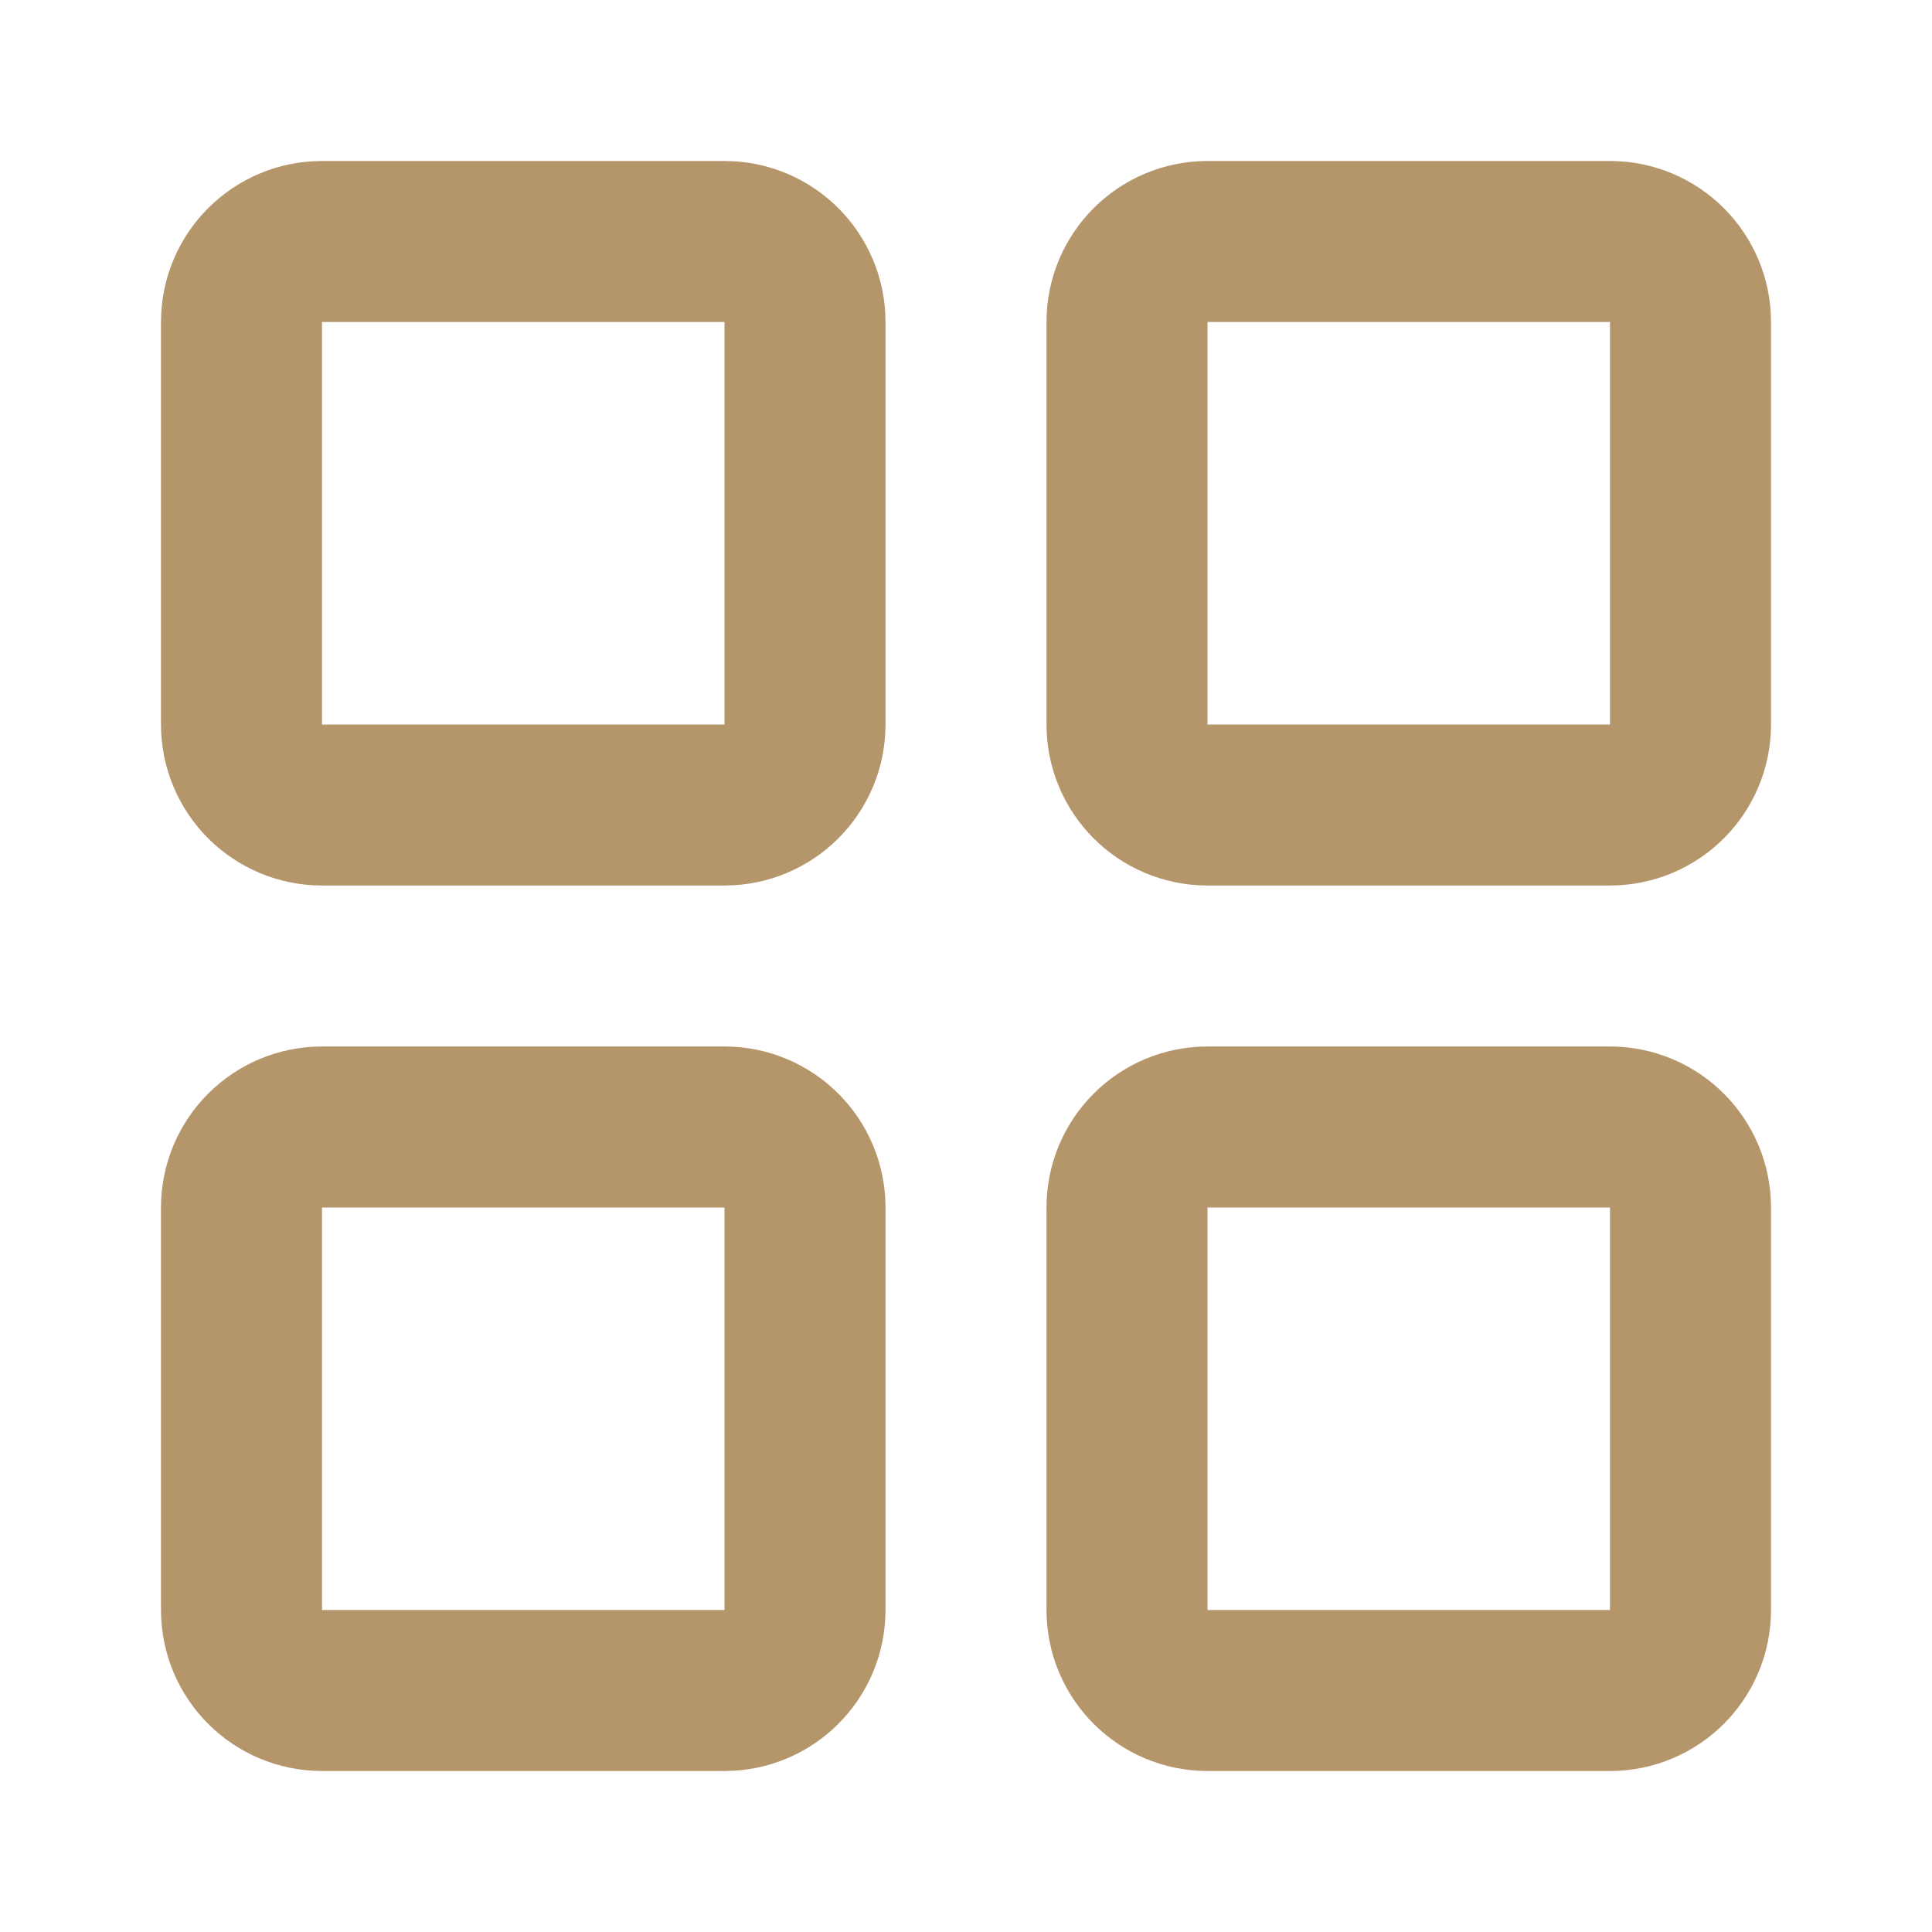
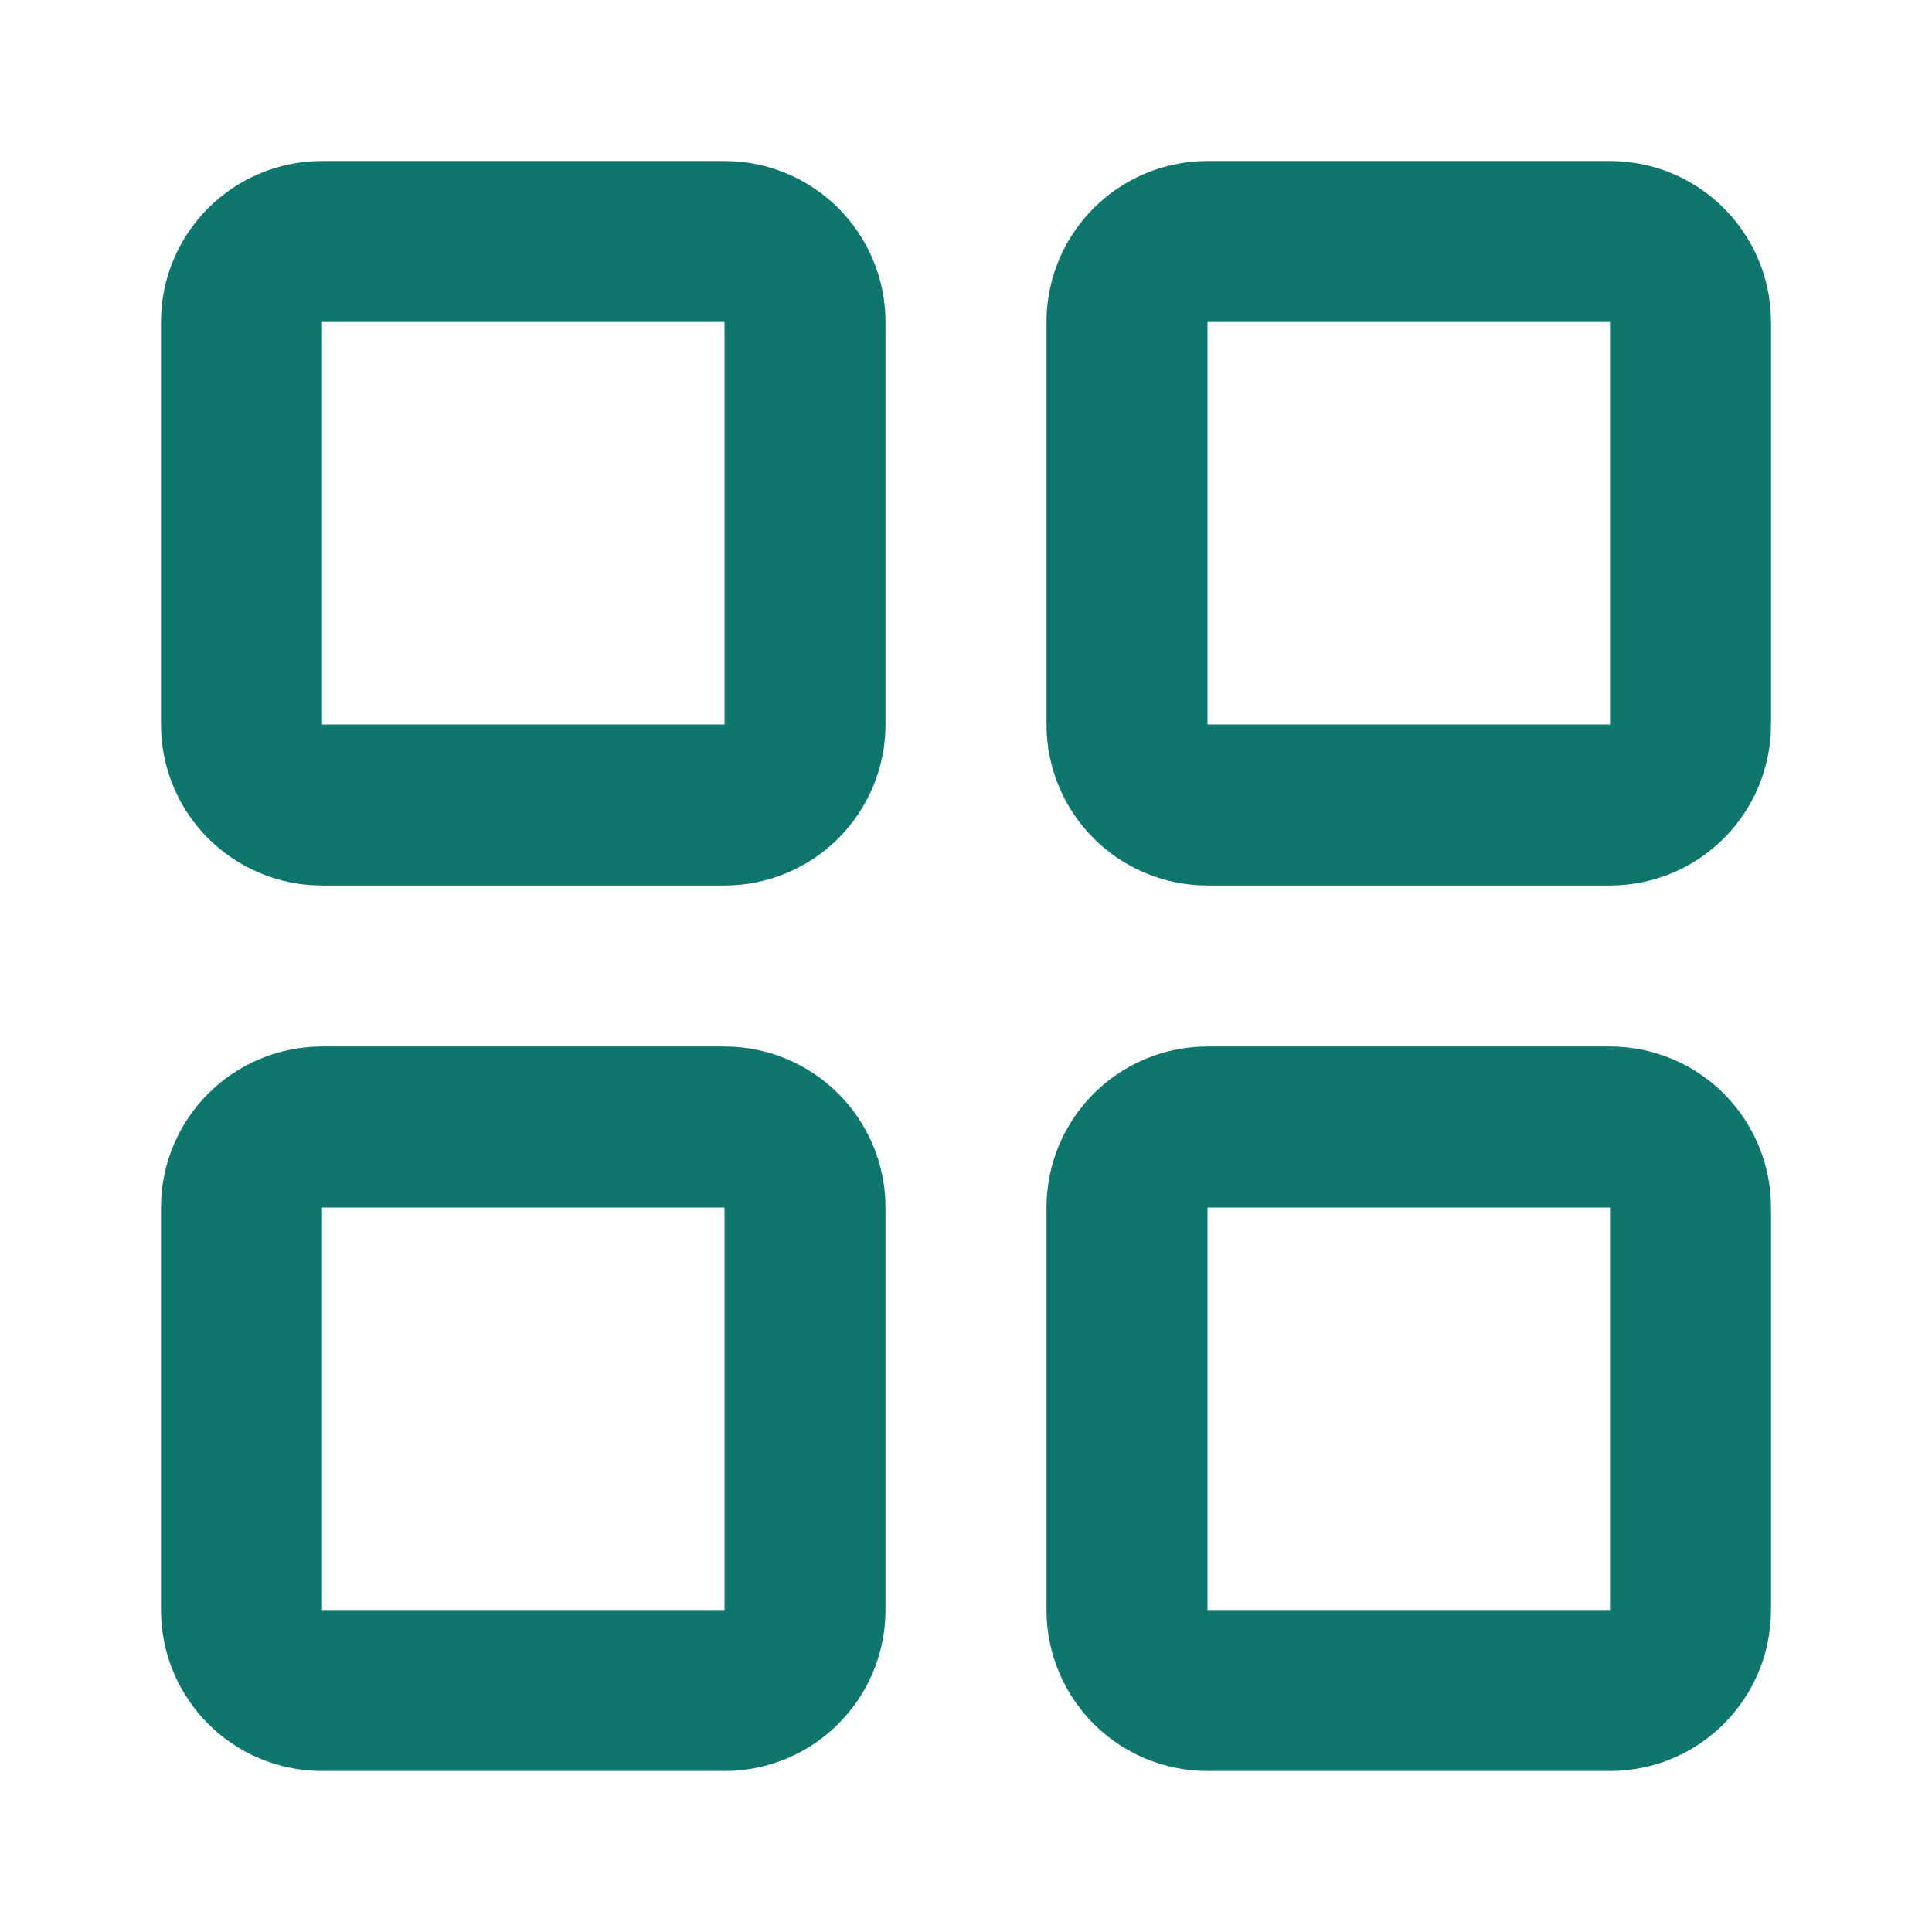
- <svg xmlns="http://www.w3.org/2000/svg" width="24" height="24" viewBox="0 0 24 24" fill="none" stroke="#B5956A" stroke-width="2" stroke-linecap="round" stroke-linejoin="round">
+ <svg xmlns="http://www.w3.org/2000/svg" width="24" height="24" viewBox="0 0 24 24" fill="none" stroke="#0f766e" stroke-width="2" stroke-linecap="round" stroke-linejoin="round">
  <rect width="7" height="7" x="3" y="3" rx="1" />
  <rect width="7" height="7" x="14" y="3" rx="1" />
  <rect width="7" height="7" x="14" y="14" rx="1" />
  <rect width="7" height="7" x="3" y="14" rx="1" />
</svg>
